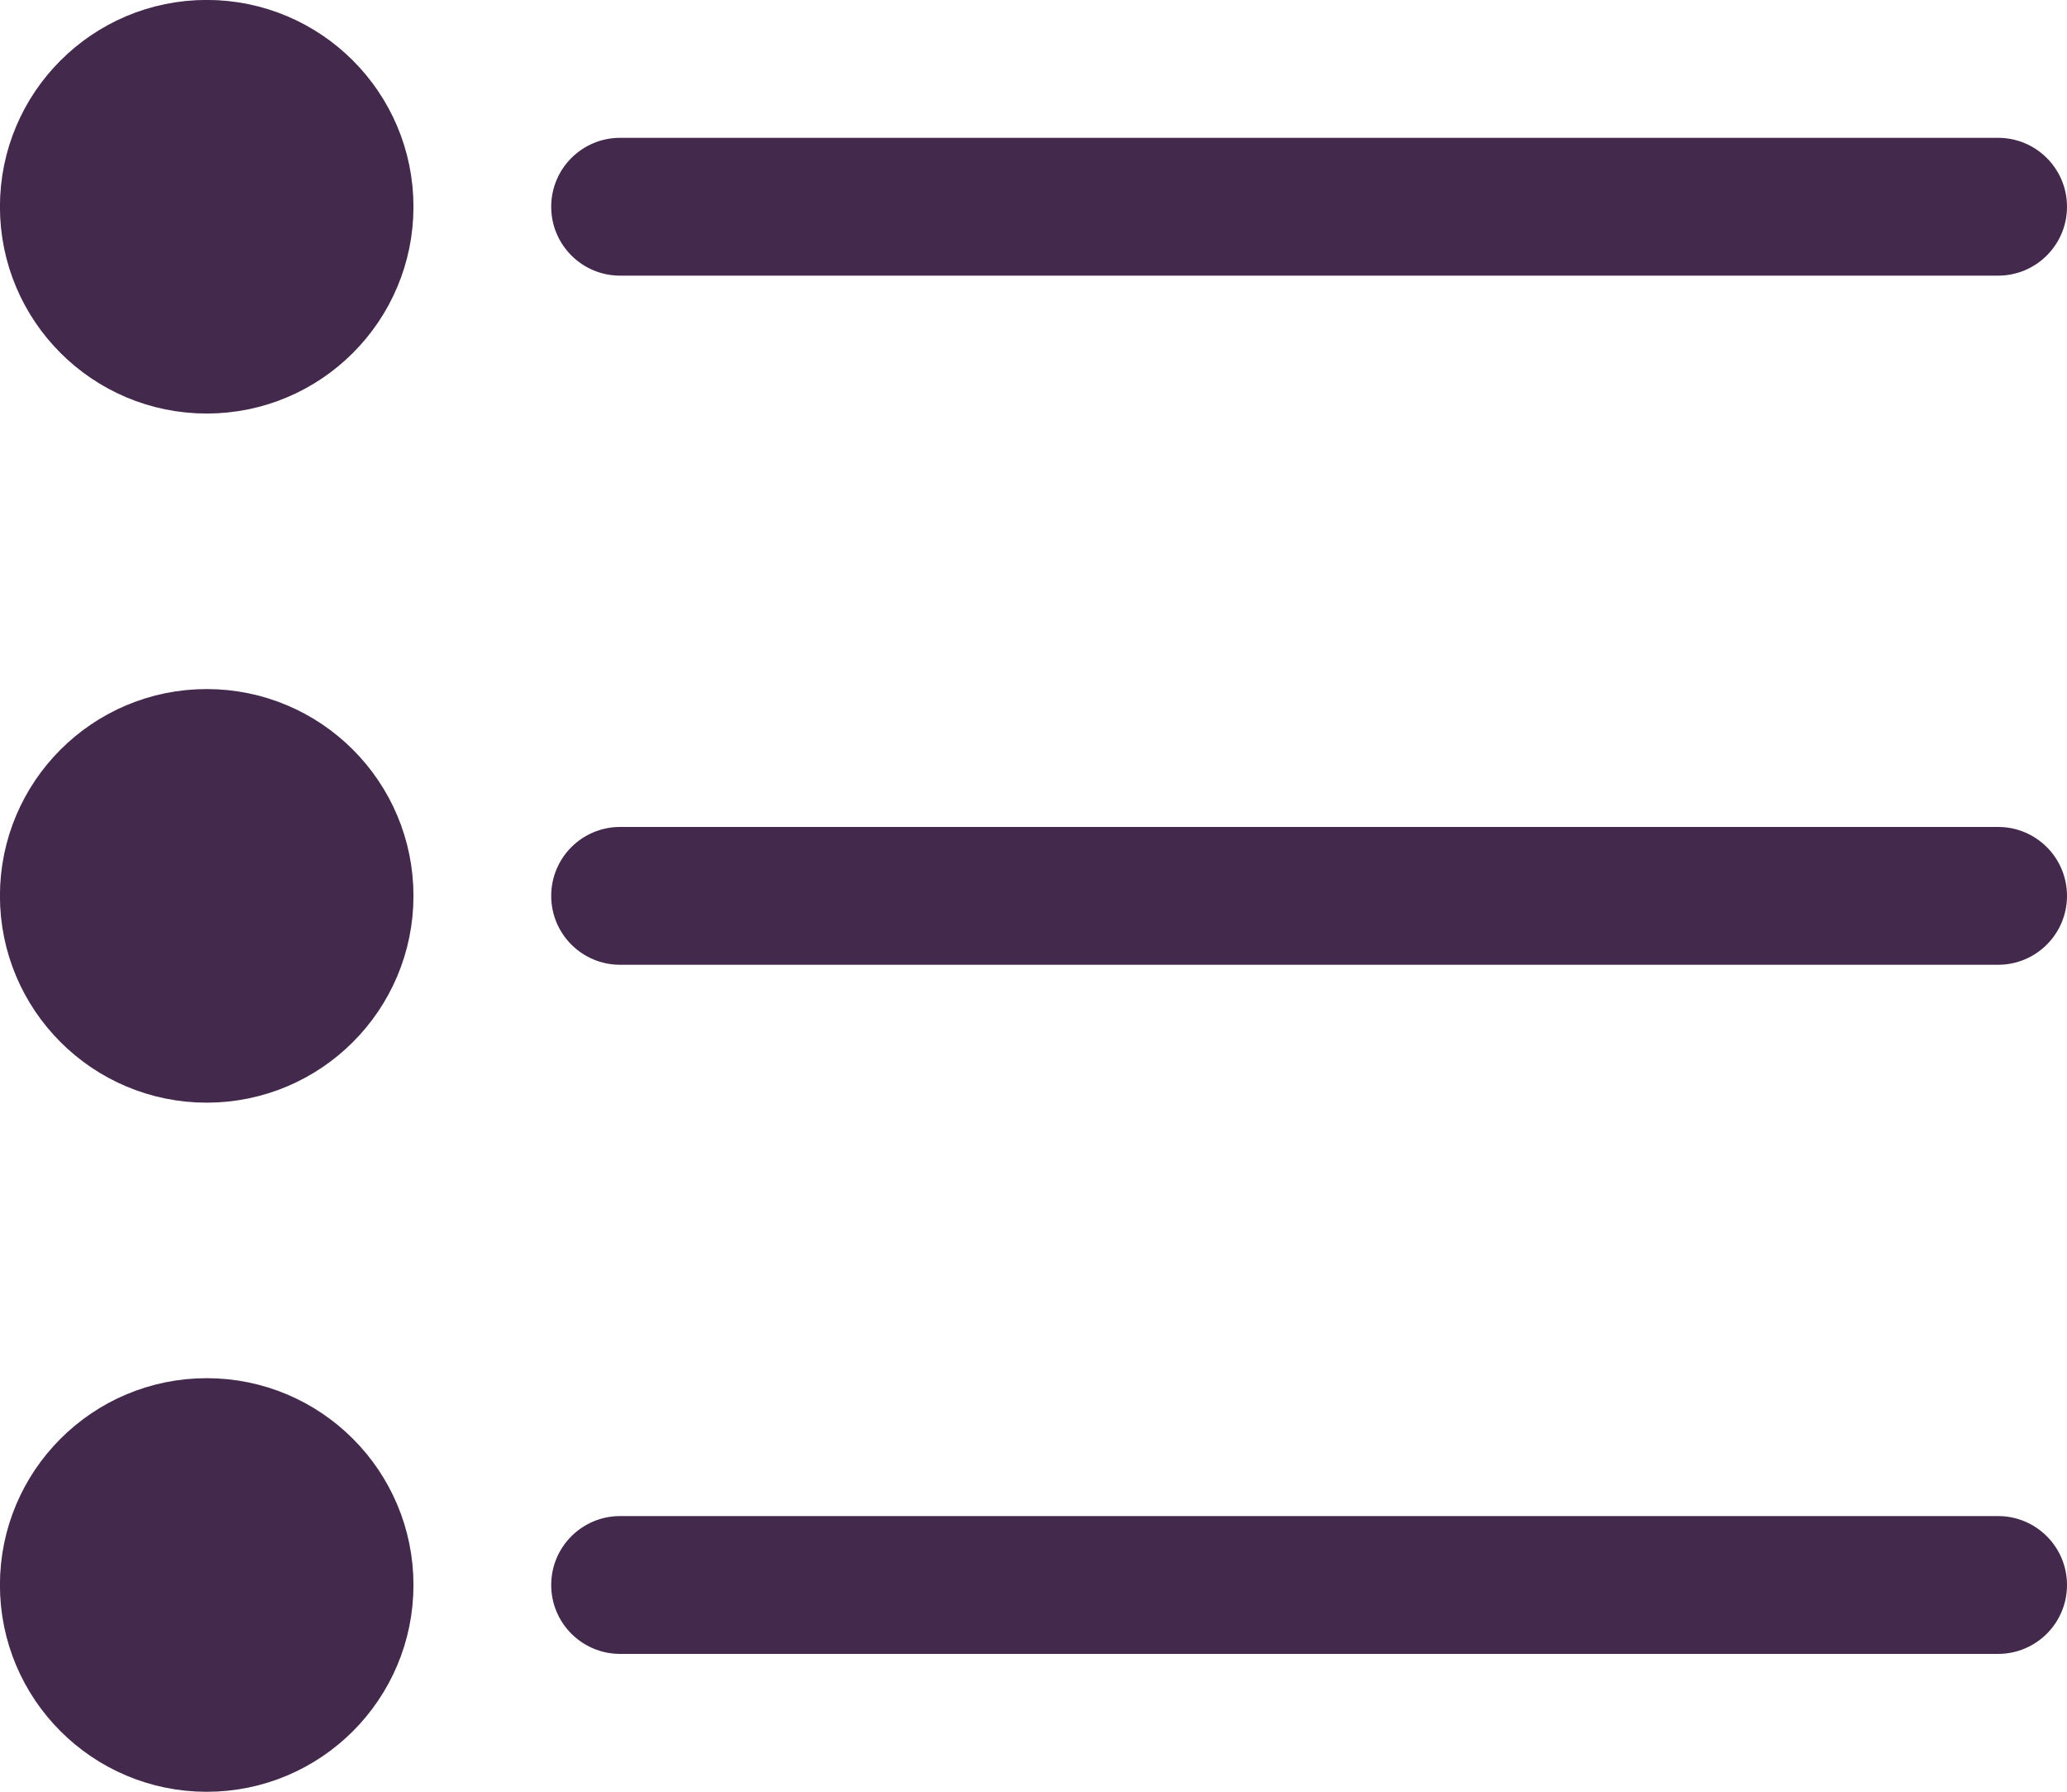
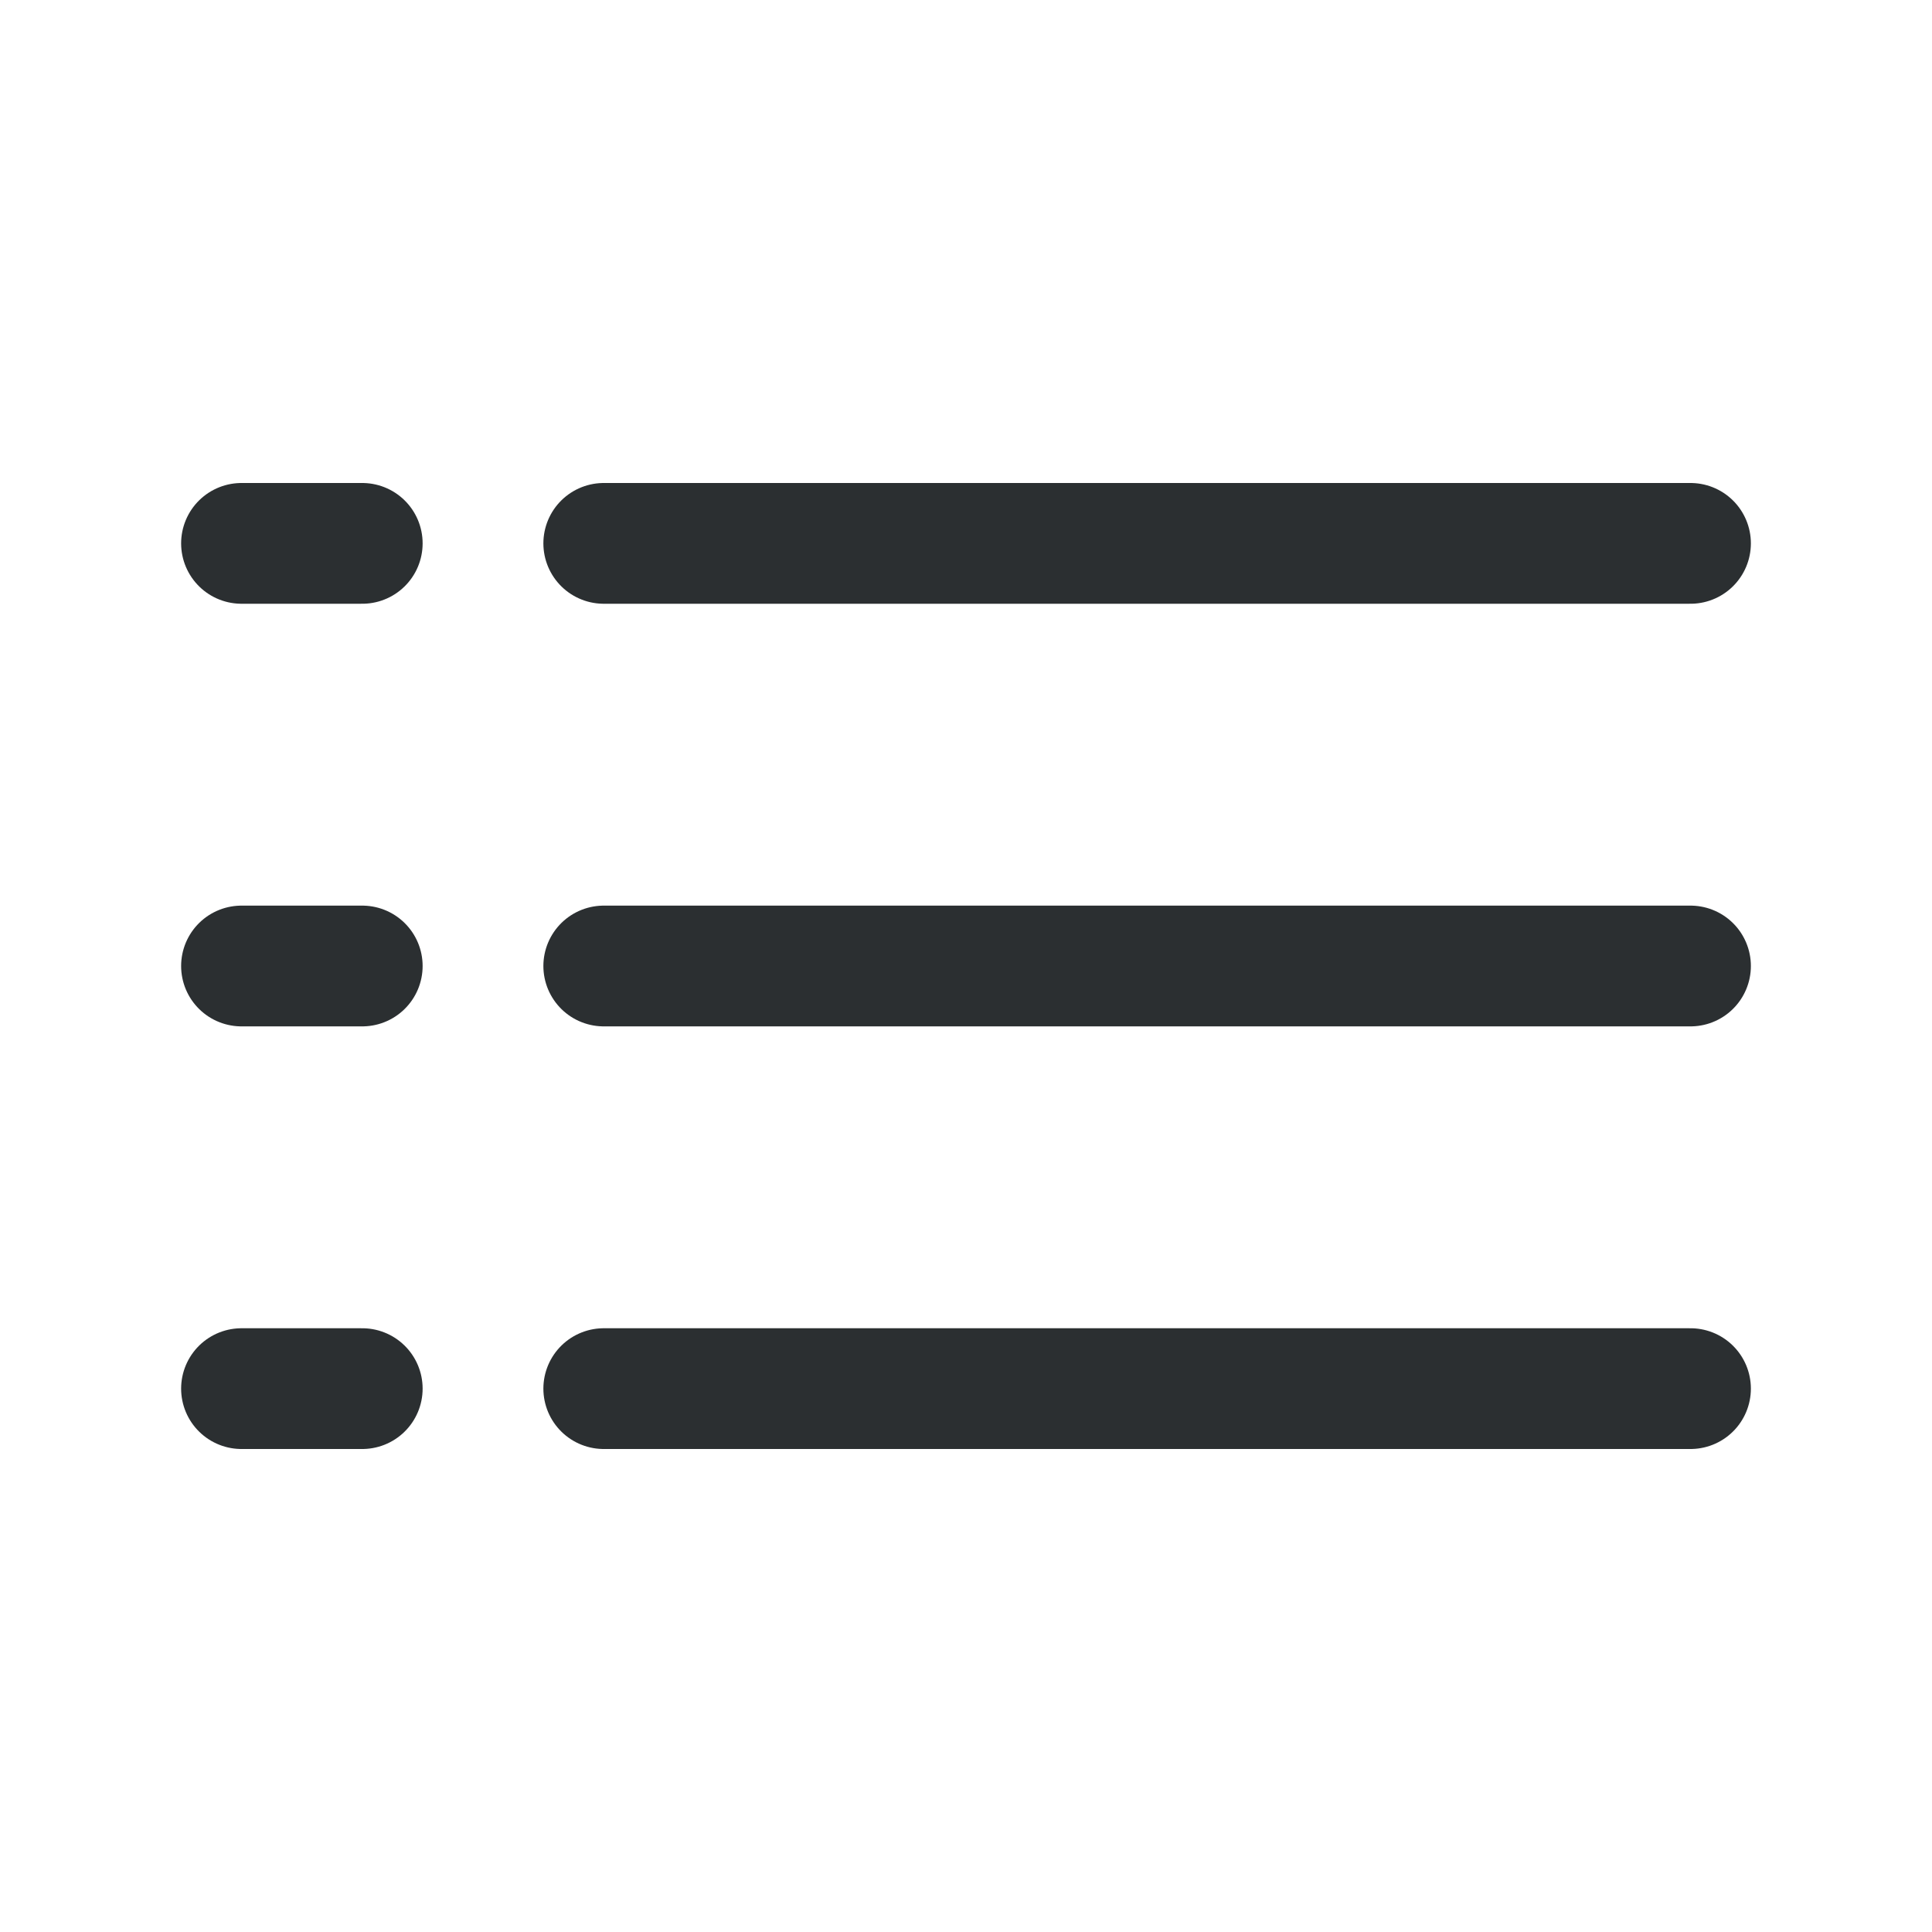
- <svg xmlns="http://www.w3.org/2000/svg" width="15" height="13" viewBox="0 0 15 13" fill="none">
-   <path d="M1.5 0.397C2.109 0.397 2.603 0.891 2.603 1.5C2.603 2.109 2.109 2.603 1.5 2.603C0.891 2.603 0.397 2.109 0.397 1.5C0.397 0.891 0.891 0.397 1.5 0.397Z" fill="#43294C" stroke="#43294C" stroke-width="0.795" />
-   <path d="M1.5 5.397C2.109 5.397 2.603 5.891 2.603 6.5C2.603 7.109 2.109 7.603 1.5 7.603C0.891 7.603 0.397 7.109 0.397 6.5C0.397 5.891 0.891 5.397 1.5 5.397Z" fill="#43294C" stroke="#43294C" stroke-width="0.795" />
-   <path d="M1.5 10.397C2.109 10.397 2.603 10.891 2.603 11.5C2.603 12.109 2.109 12.603 1.5 12.603C0.891 12.603 0.397 12.109 0.397 11.5C0.397 10.891 0.891 10.397 1.5 10.397Z" fill="#43294C" stroke="#43294C" stroke-width="0.795" />
-   <rect x="4" y="1" width="11" height="1" rx="0.5" fill="#43294C" />
-   <rect x="4" y="6" width="11" height="1" rx="0.5" fill="#43294C" />
-   <rect x="4" y="11" width="11" height="1" rx="0.5" fill="#43294C" />
+ <svg xmlns="http://www.w3.org/2000/svg" width="32" height="32" viewBox="0 0 32 32" fill="none">
+   <path d="M10 23L28 23" stroke="#2B2F31" stroke-width="2" stroke-linecap="round" />
+   <path d="M4 23L6 23" stroke="#2B2F31" stroke-width="2" stroke-linecap="round" />
+   <path d="M10 9L28 9" stroke="#2B2F31" stroke-width="2" stroke-linecap="round" />
+   <path d="M4 9L6 9" stroke="#2B2F31" stroke-width="2" stroke-linecap="round" />
+   <path d="M10 16L28 16" stroke="#2B2F31" stroke-width="2" stroke-linecap="round" />
+   <path d="M4 16L6 16" stroke="#2B2F31" stroke-width="2" stroke-linecap="round" />
</svg>
